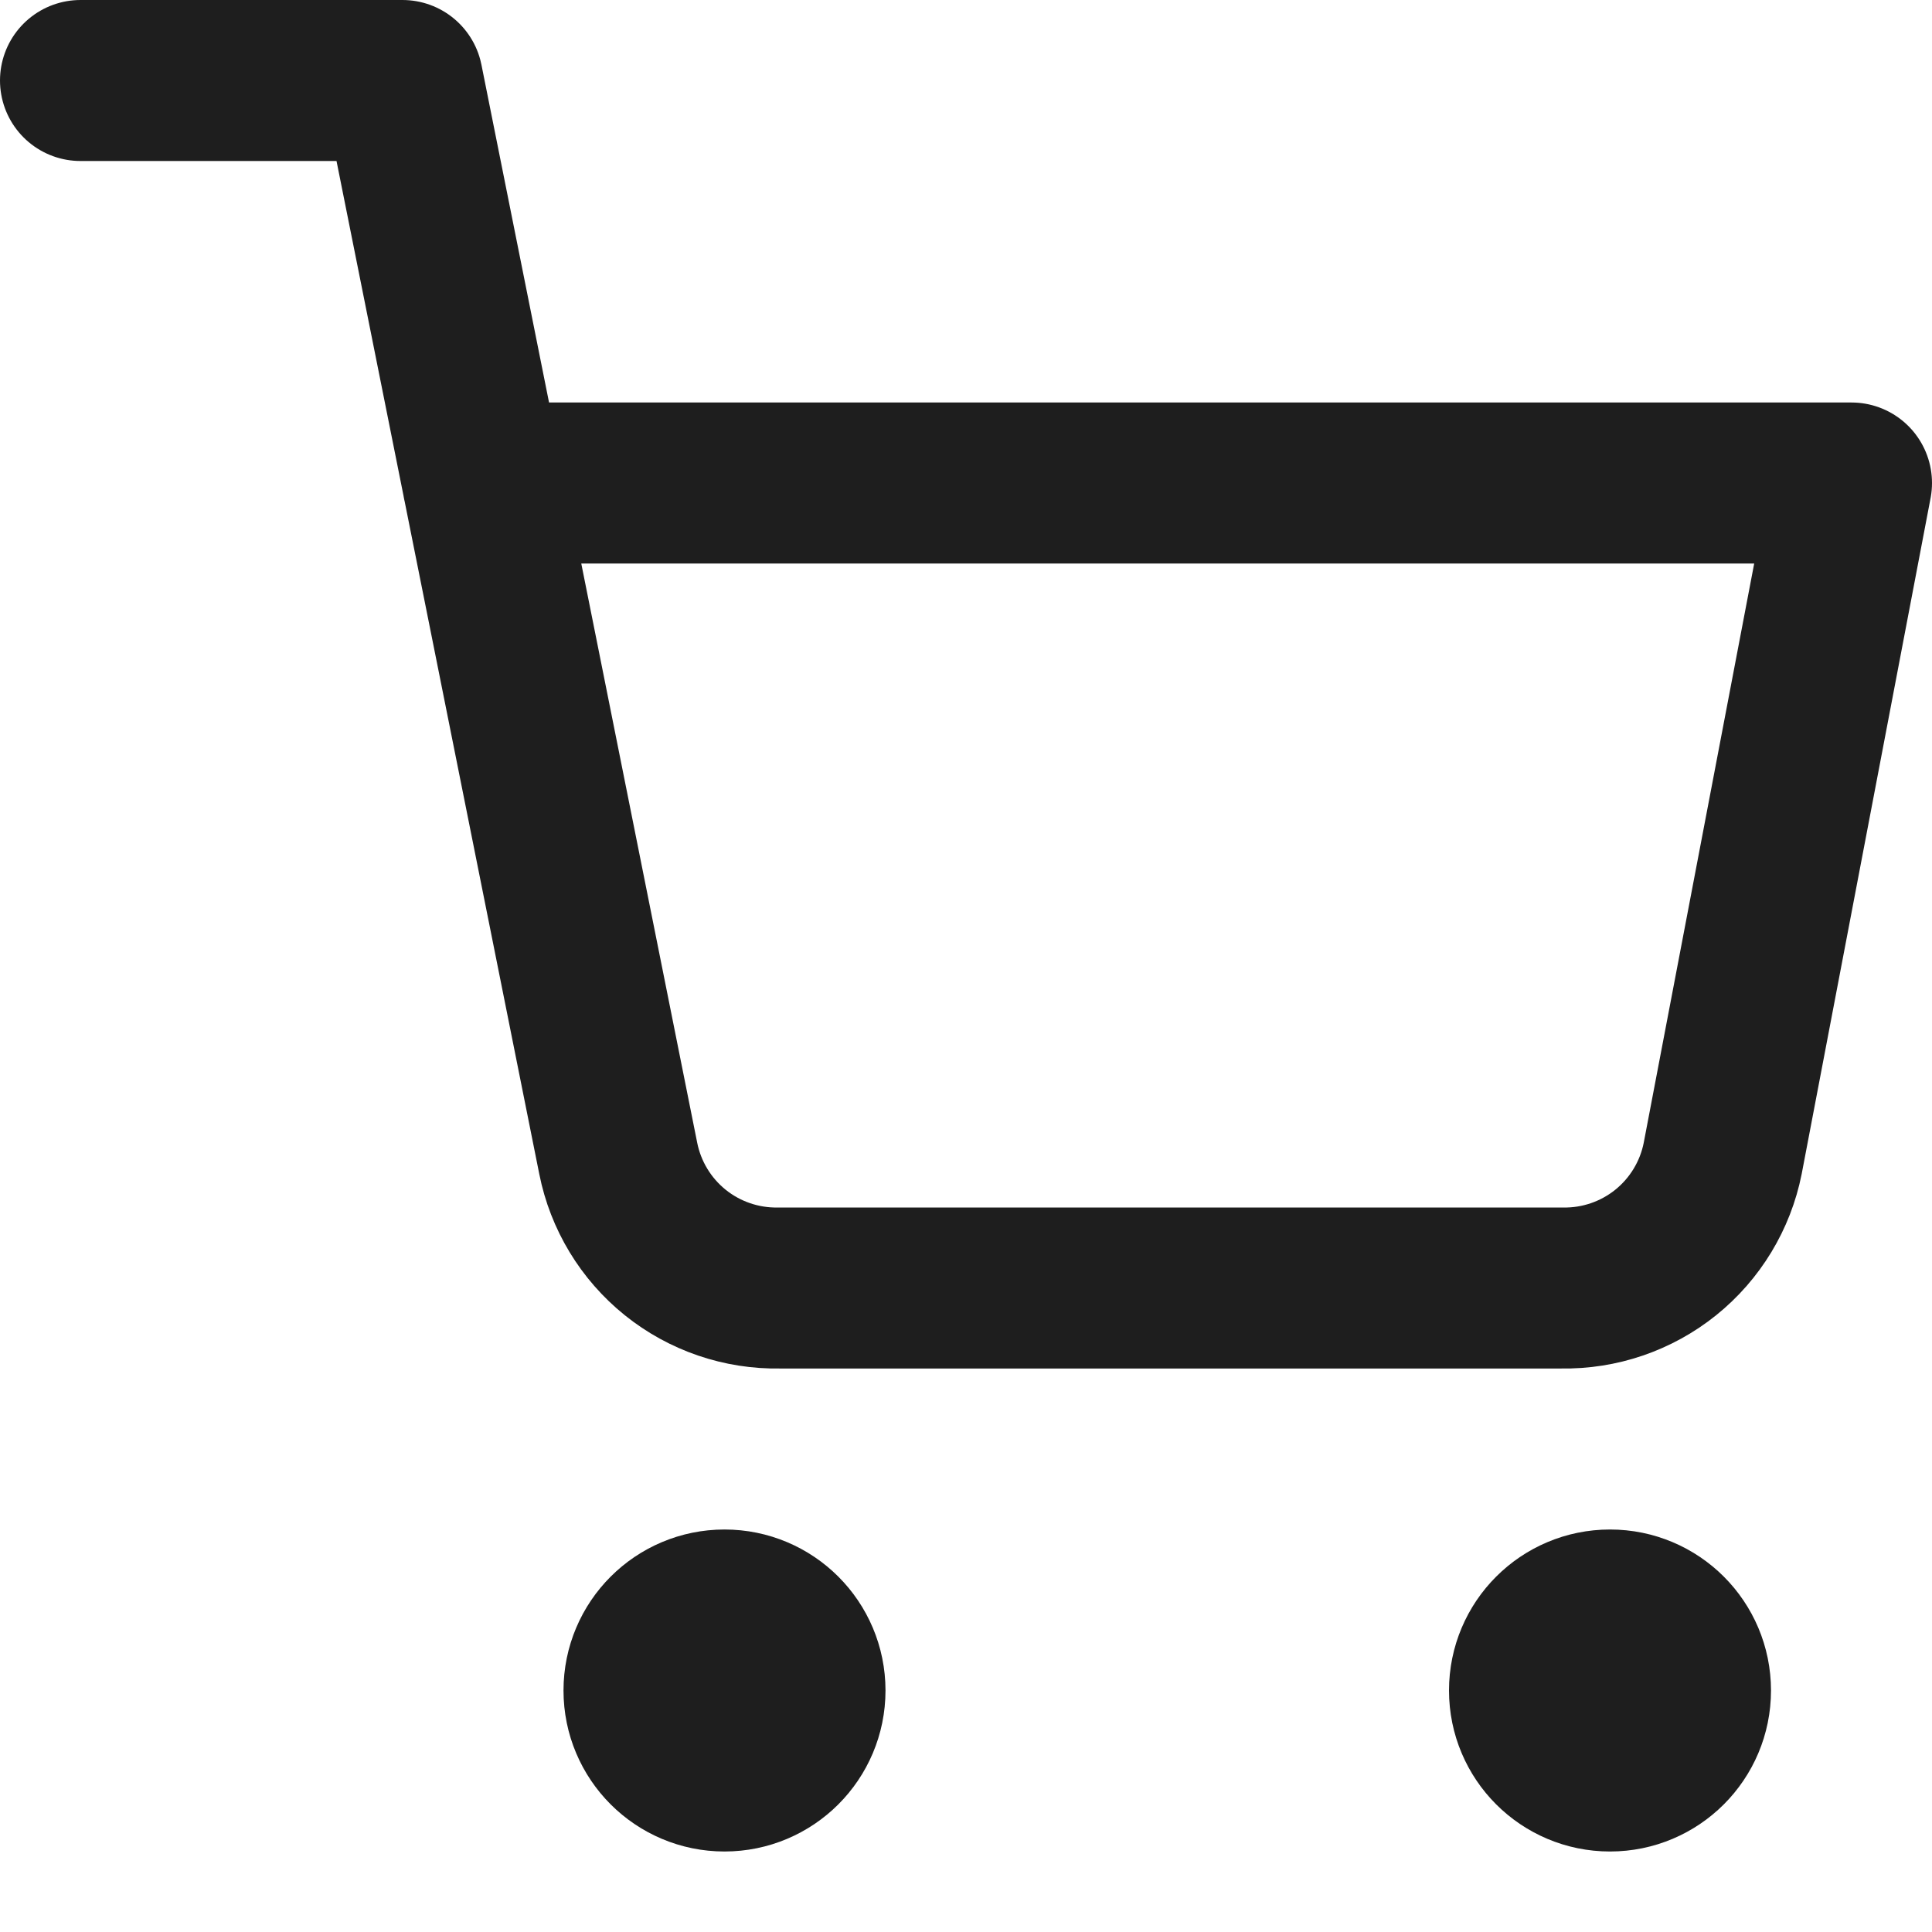
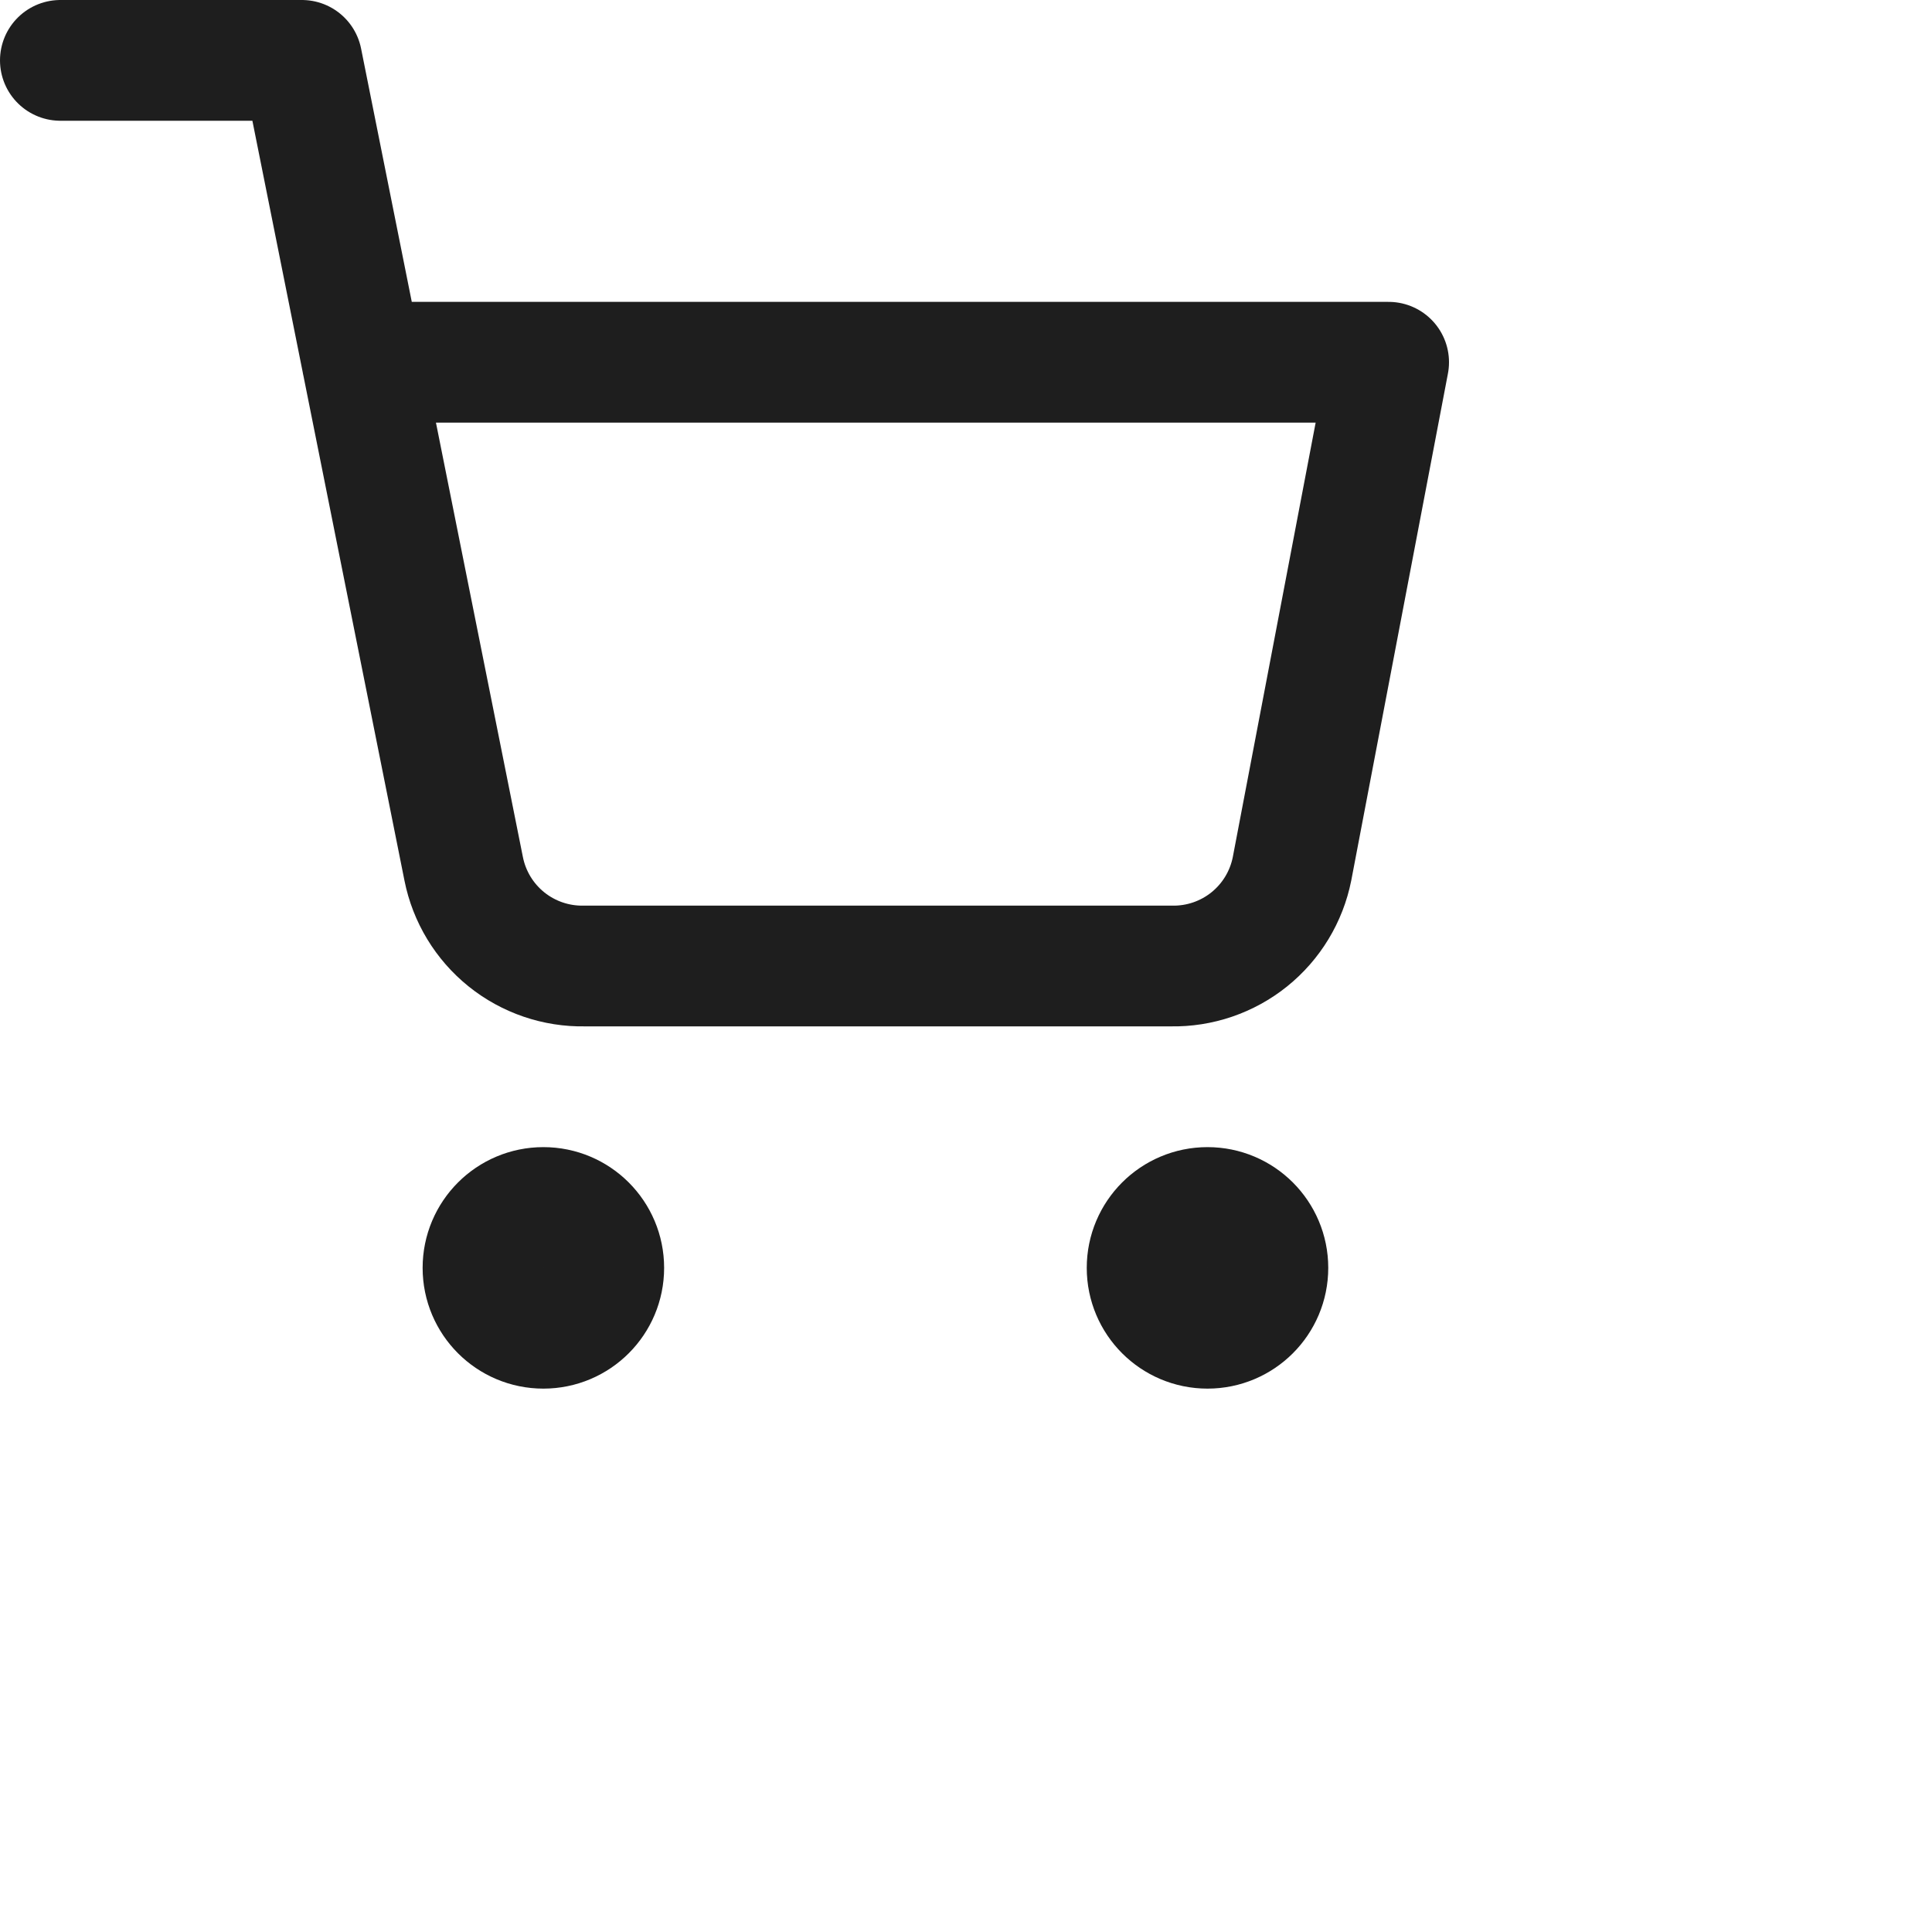
- <svg xmlns="http://www.w3.org/2000/svg" width="48" height="48" viewBox="0 0 48 48" fill="none">
+ <svg xmlns="http://www.w3.org/2000/svg" width="64px" height="64px" viewBox="0 0 64 64" fill="none">
  <path d="M2 2H10L15.36 28.78C15.543 29.701 16.044 30.528 16.775 31.117C17.506 31.705 18.421 32.018 19.36 32H38.8C39.739 32.018 40.654 31.705 41.385 31.117C42.116 30.528 42.617 29.701 42.8 28.78L46 12H12M20 42C20 43.105 19.105 44 18 44C16.895 44 16 43.105 16 42C16 40.895 16.895 40 18 40C19.105 40 20 40.895 20 42ZM42 42C42 43.105 41.105 44 40 44C38.895 44 38 43.105 38 42C38 40.895 38.895 40 40 40C41.105 40 42 40.895 42 42Z" stroke="#1E1E1E" stroke-width="4" stroke-linecap="round" stroke-linejoin="round" />
</svg>
